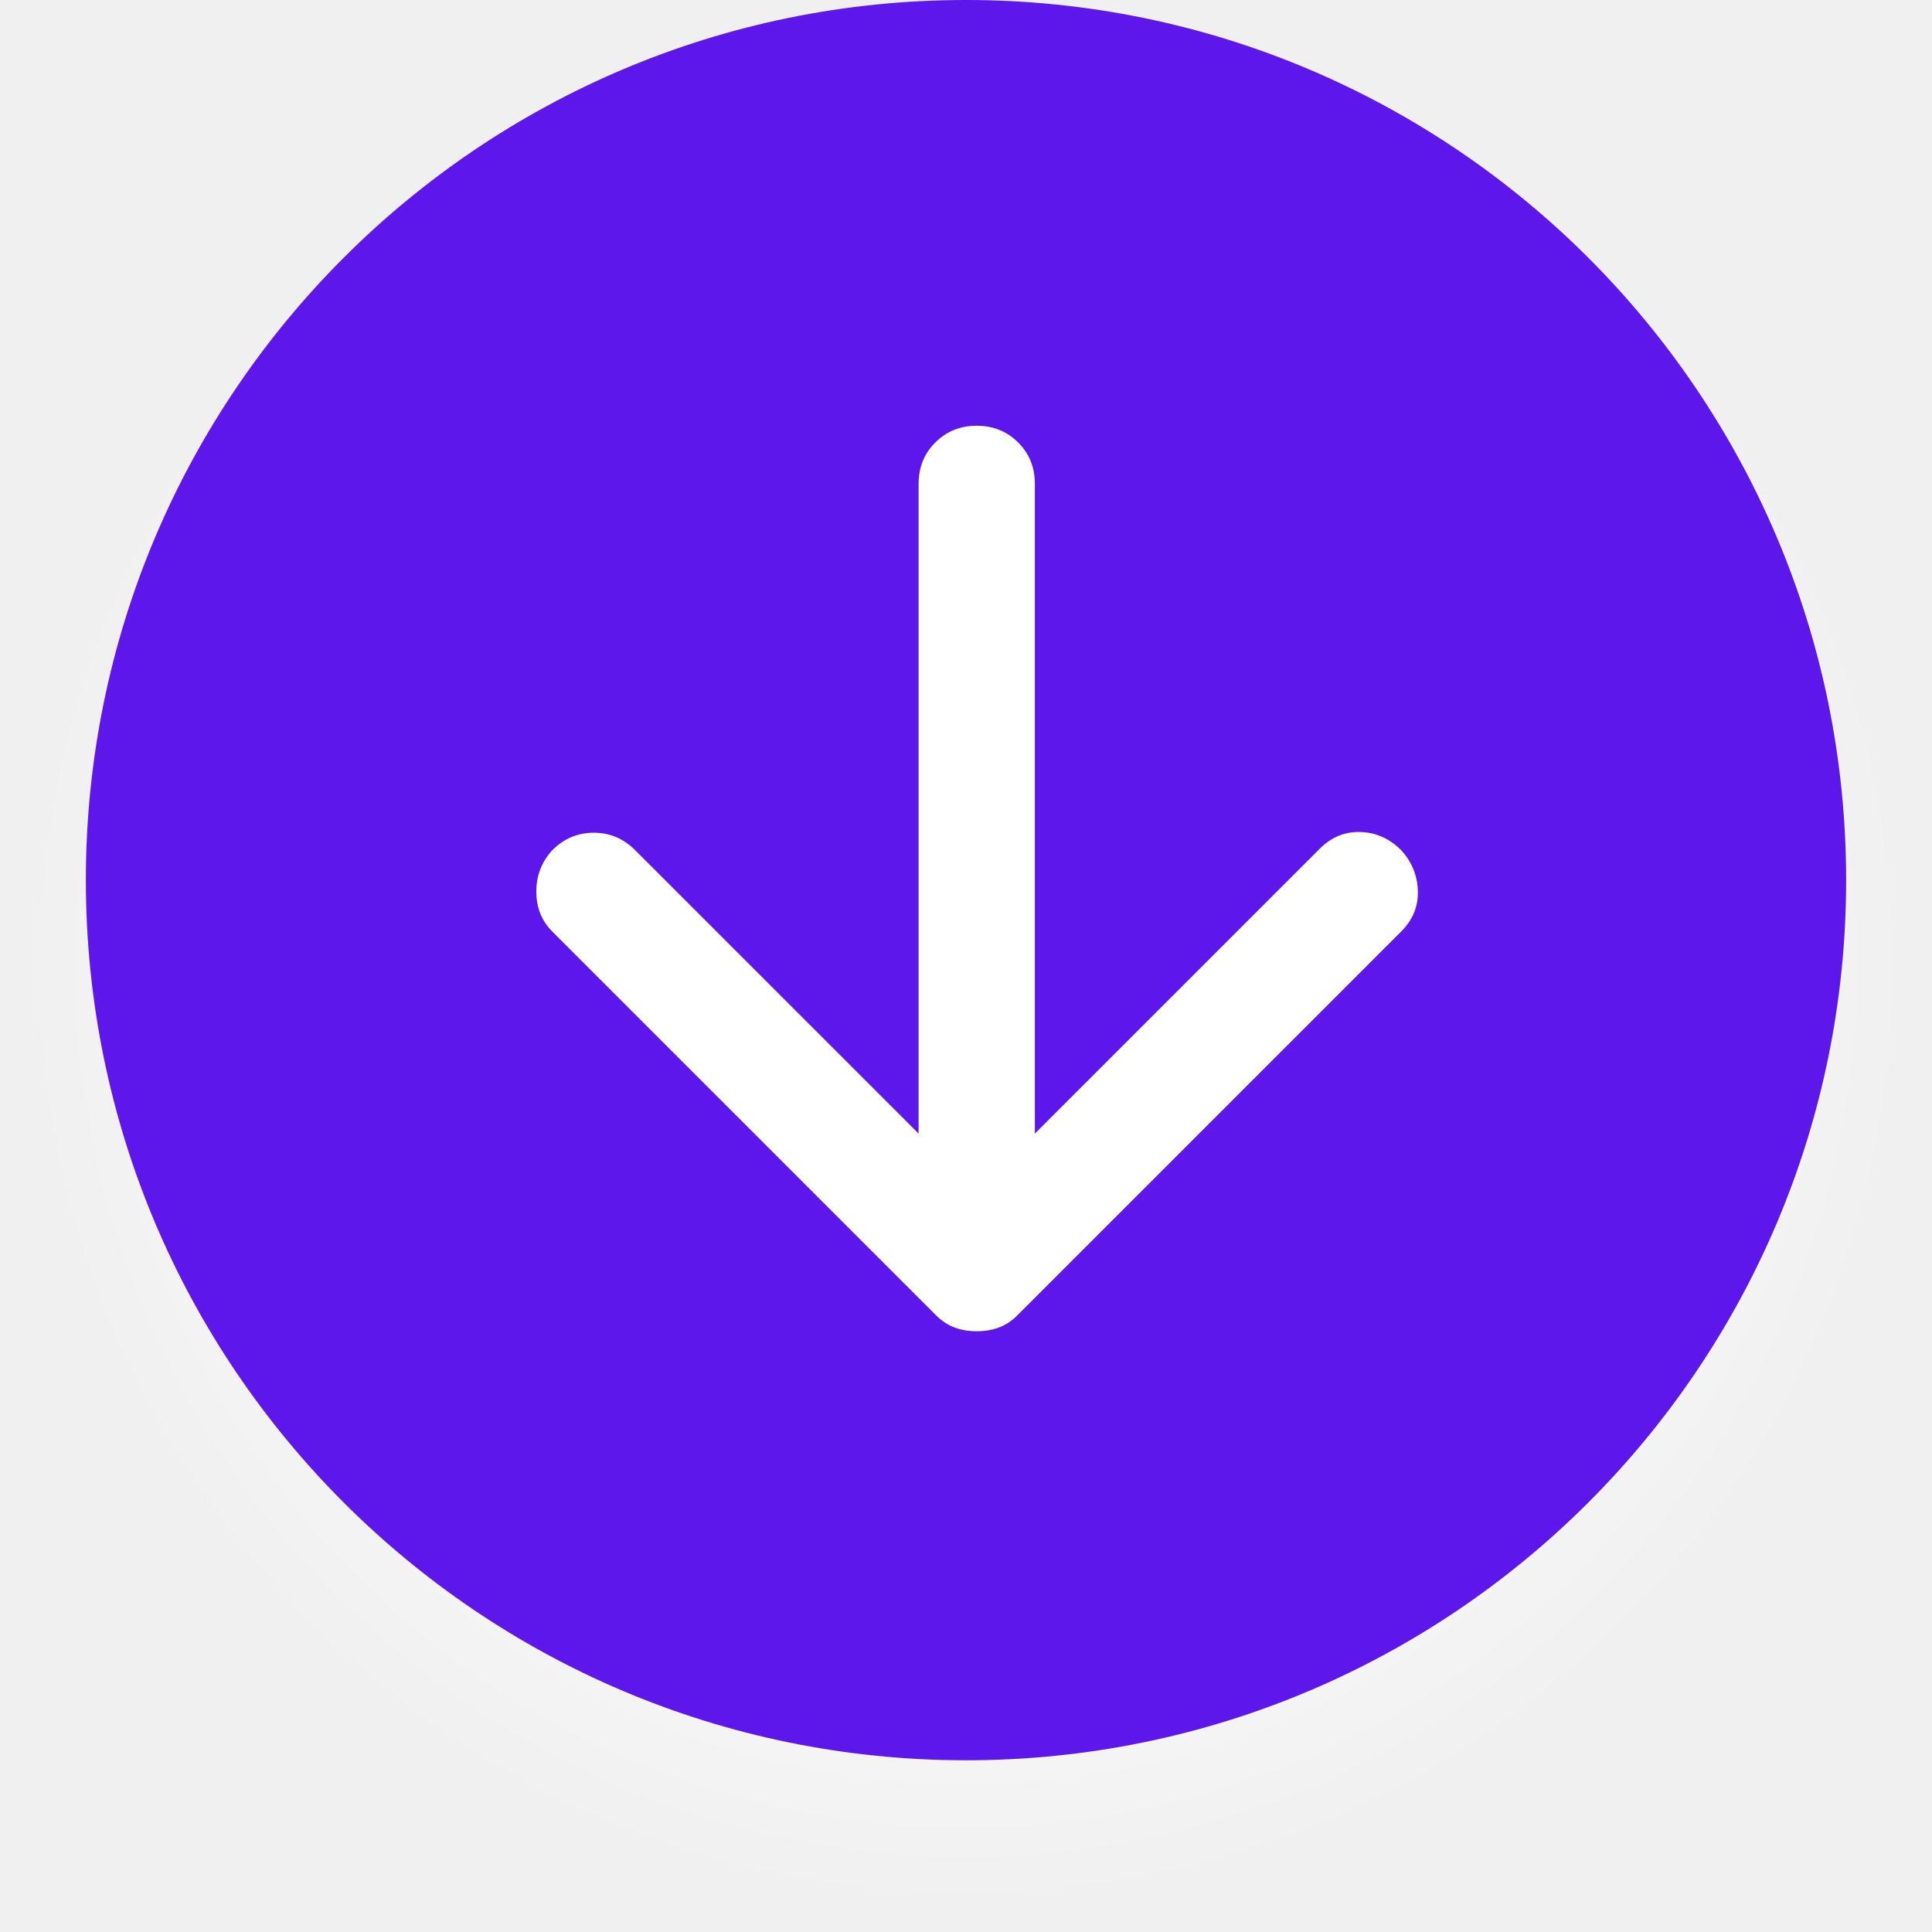
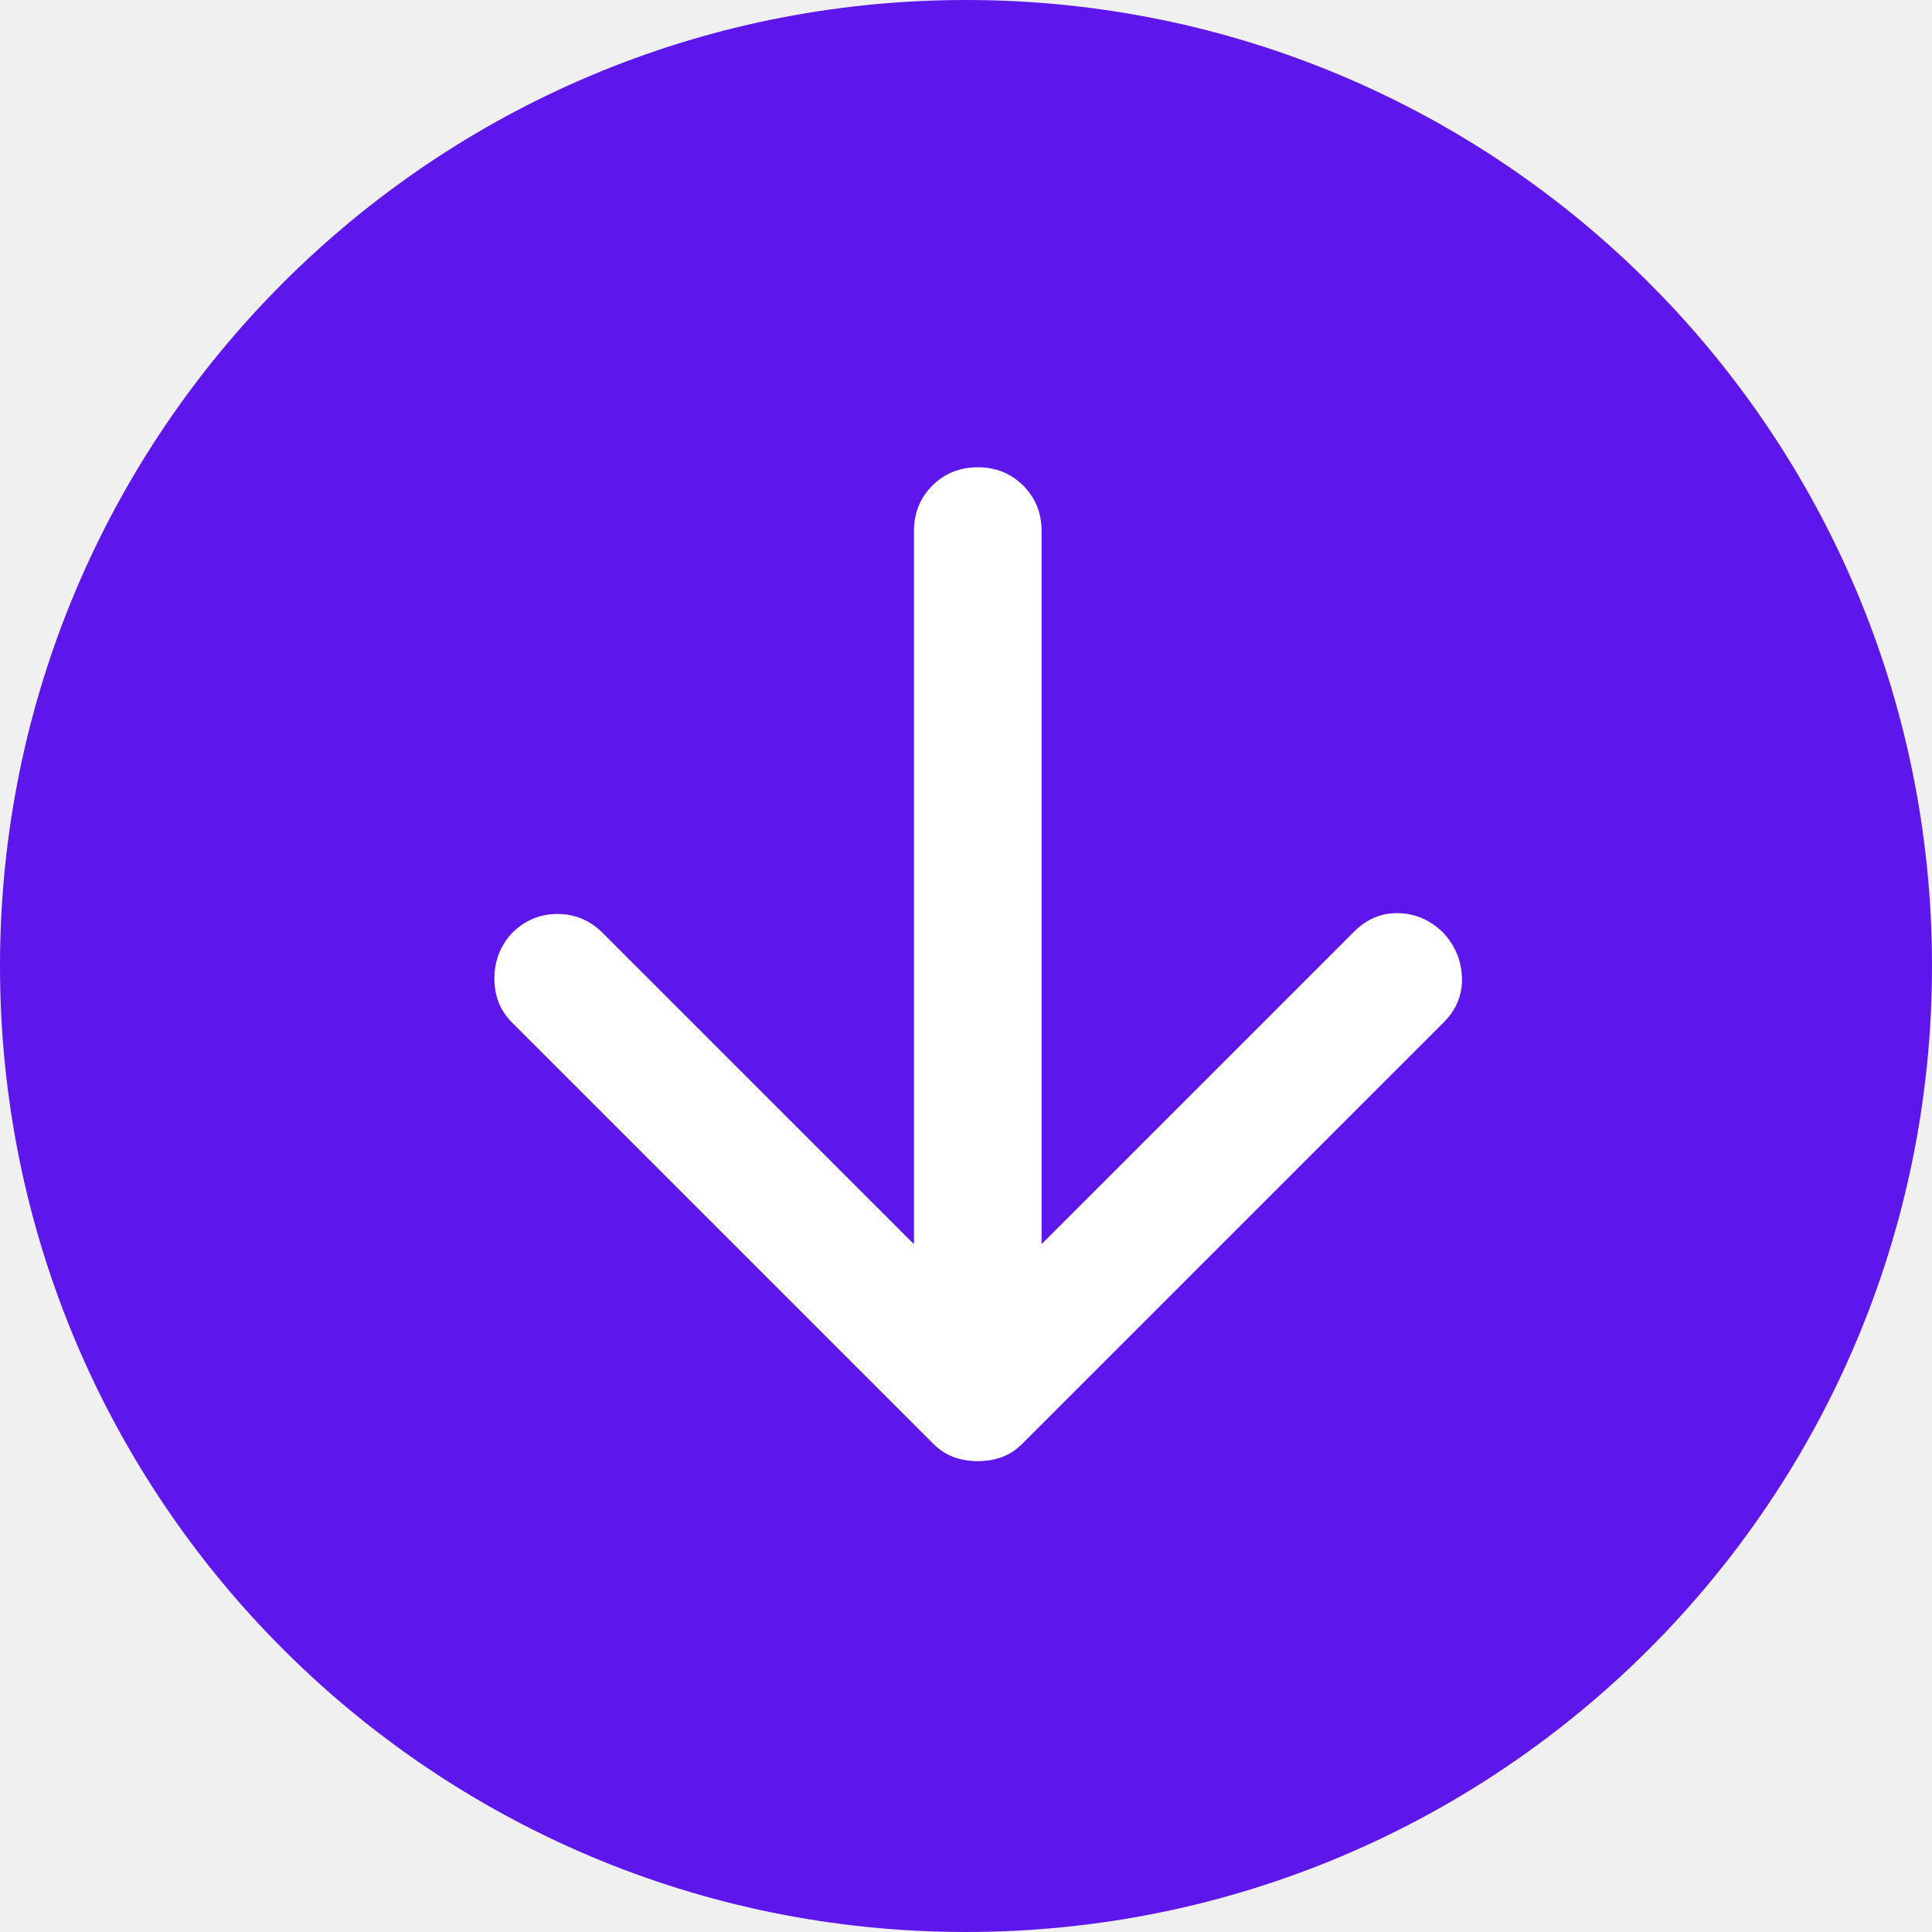
- <svg xmlns="http://www.w3.org/2000/svg" width="90" height="90" viewBox="0 0 90 90" fill="none">
-   <g filter="url(#filter0_d_451_312)">
-     <circle cx="45" cy="41" r="41" fill="#5E17EB" />
-   </g>
-   <path d="M42.792 52.807V22.542C42.792 21.774 43.051 21.131 43.57 20.612C44.089 20.093 44.733 19.833 45.5 19.833C46.267 19.833 46.911 20.093 47.43 20.612C47.949 21.131 48.208 21.774 48.208 22.542V52.807L61.479 39.536C62.021 38.995 62.653 38.735 63.375 38.758C64.097 38.78 64.729 39.062 65.271 39.604C65.767 40.146 66.027 40.778 66.049 41.5C66.072 42.222 65.812 42.854 65.271 43.396L47.396 61.271C47.125 61.542 46.832 61.733 46.516 61.846C46.2 61.959 45.861 62.016 45.5 62.016C45.139 62.016 44.8 61.959 44.484 61.846C44.168 61.733 43.875 61.542 43.604 61.271L25.729 43.396C25.233 42.899 24.984 42.279 24.984 41.534C24.984 40.789 25.233 40.146 25.729 39.604C26.271 39.062 26.914 38.792 27.659 38.792C28.404 38.792 29.047 39.062 29.588 39.604L42.792 52.807Z" fill="white" />
-   <defs>
-     <filter id="filter0_d_451_312" x="0" y="0" width="90" height="90" filterUnits="userSpaceOnUse" color-interpolation-filters="sRGB">
-       <feFlood flood-opacity="0" result="BackgroundImageFix" />
-       <feColorMatrix in="SourceAlpha" type="matrix" values="0 0 0 0 0 0 0 0 0 0 0 0 0 0 0 0 0 0 127 0" result="hardAlpha" />
-       <feOffset dy="4" />
-       <feGaussianBlur stdDeviation="2" />
-       <feComposite in2="hardAlpha" operator="out" />
-       <feColorMatrix type="matrix" values="0 0 0 0 1 0 0 0 0 1 0 0 0 0 1 0 0 0 0.25 0" />
-       <feBlend mode="normal" in2="BackgroundImageFix" result="effect1_dropShadow_451_312" />
-       <feBlend mode="normal" in="SourceGraphic" in2="effect1_dropShadow_451_312" result="shape" />
-     </filter>
-   </defs>
+ <svg xmlns="http://www.w3.org/2000/svg" width="82" height="82" viewBox="0 0 82 82" fill="none">
+   <circle cx="41" cy="41" r="41" fill="#5E17EB" />
+   <path d="M38.792 52.807V22.542C38.792 21.774 39.051 21.131 39.57 20.612C40.089 20.093 40.733 19.833 41.5 19.833C42.267 19.833 42.911 20.093 43.43 20.612C43.949 21.131 44.208 21.774 44.208 22.542V52.807L57.479 39.536C58.021 38.995 58.653 38.735 59.375 38.758C60.097 38.78 60.729 39.062 61.271 39.604C61.767 40.146 62.027 40.778 62.05 41.5C62.072 42.222 61.812 42.854 61.271 43.396L43.396 61.271C43.125 61.542 42.832 61.733 42.516 61.846C42.2 61.959 41.861 62.016 41.5 62.016C41.139 62.016 40.8 61.959 40.484 61.846C40.168 61.733 39.875 61.542 39.604 61.271L21.729 43.396C21.233 42.899 20.984 42.279 20.984 41.534C20.984 40.789 21.233 40.146 21.729 39.604C22.271 39.062 22.914 38.792 23.659 38.792C24.404 38.792 25.047 39.062 25.588 39.604L38.792 52.807Z" fill="white" />
</svg>
